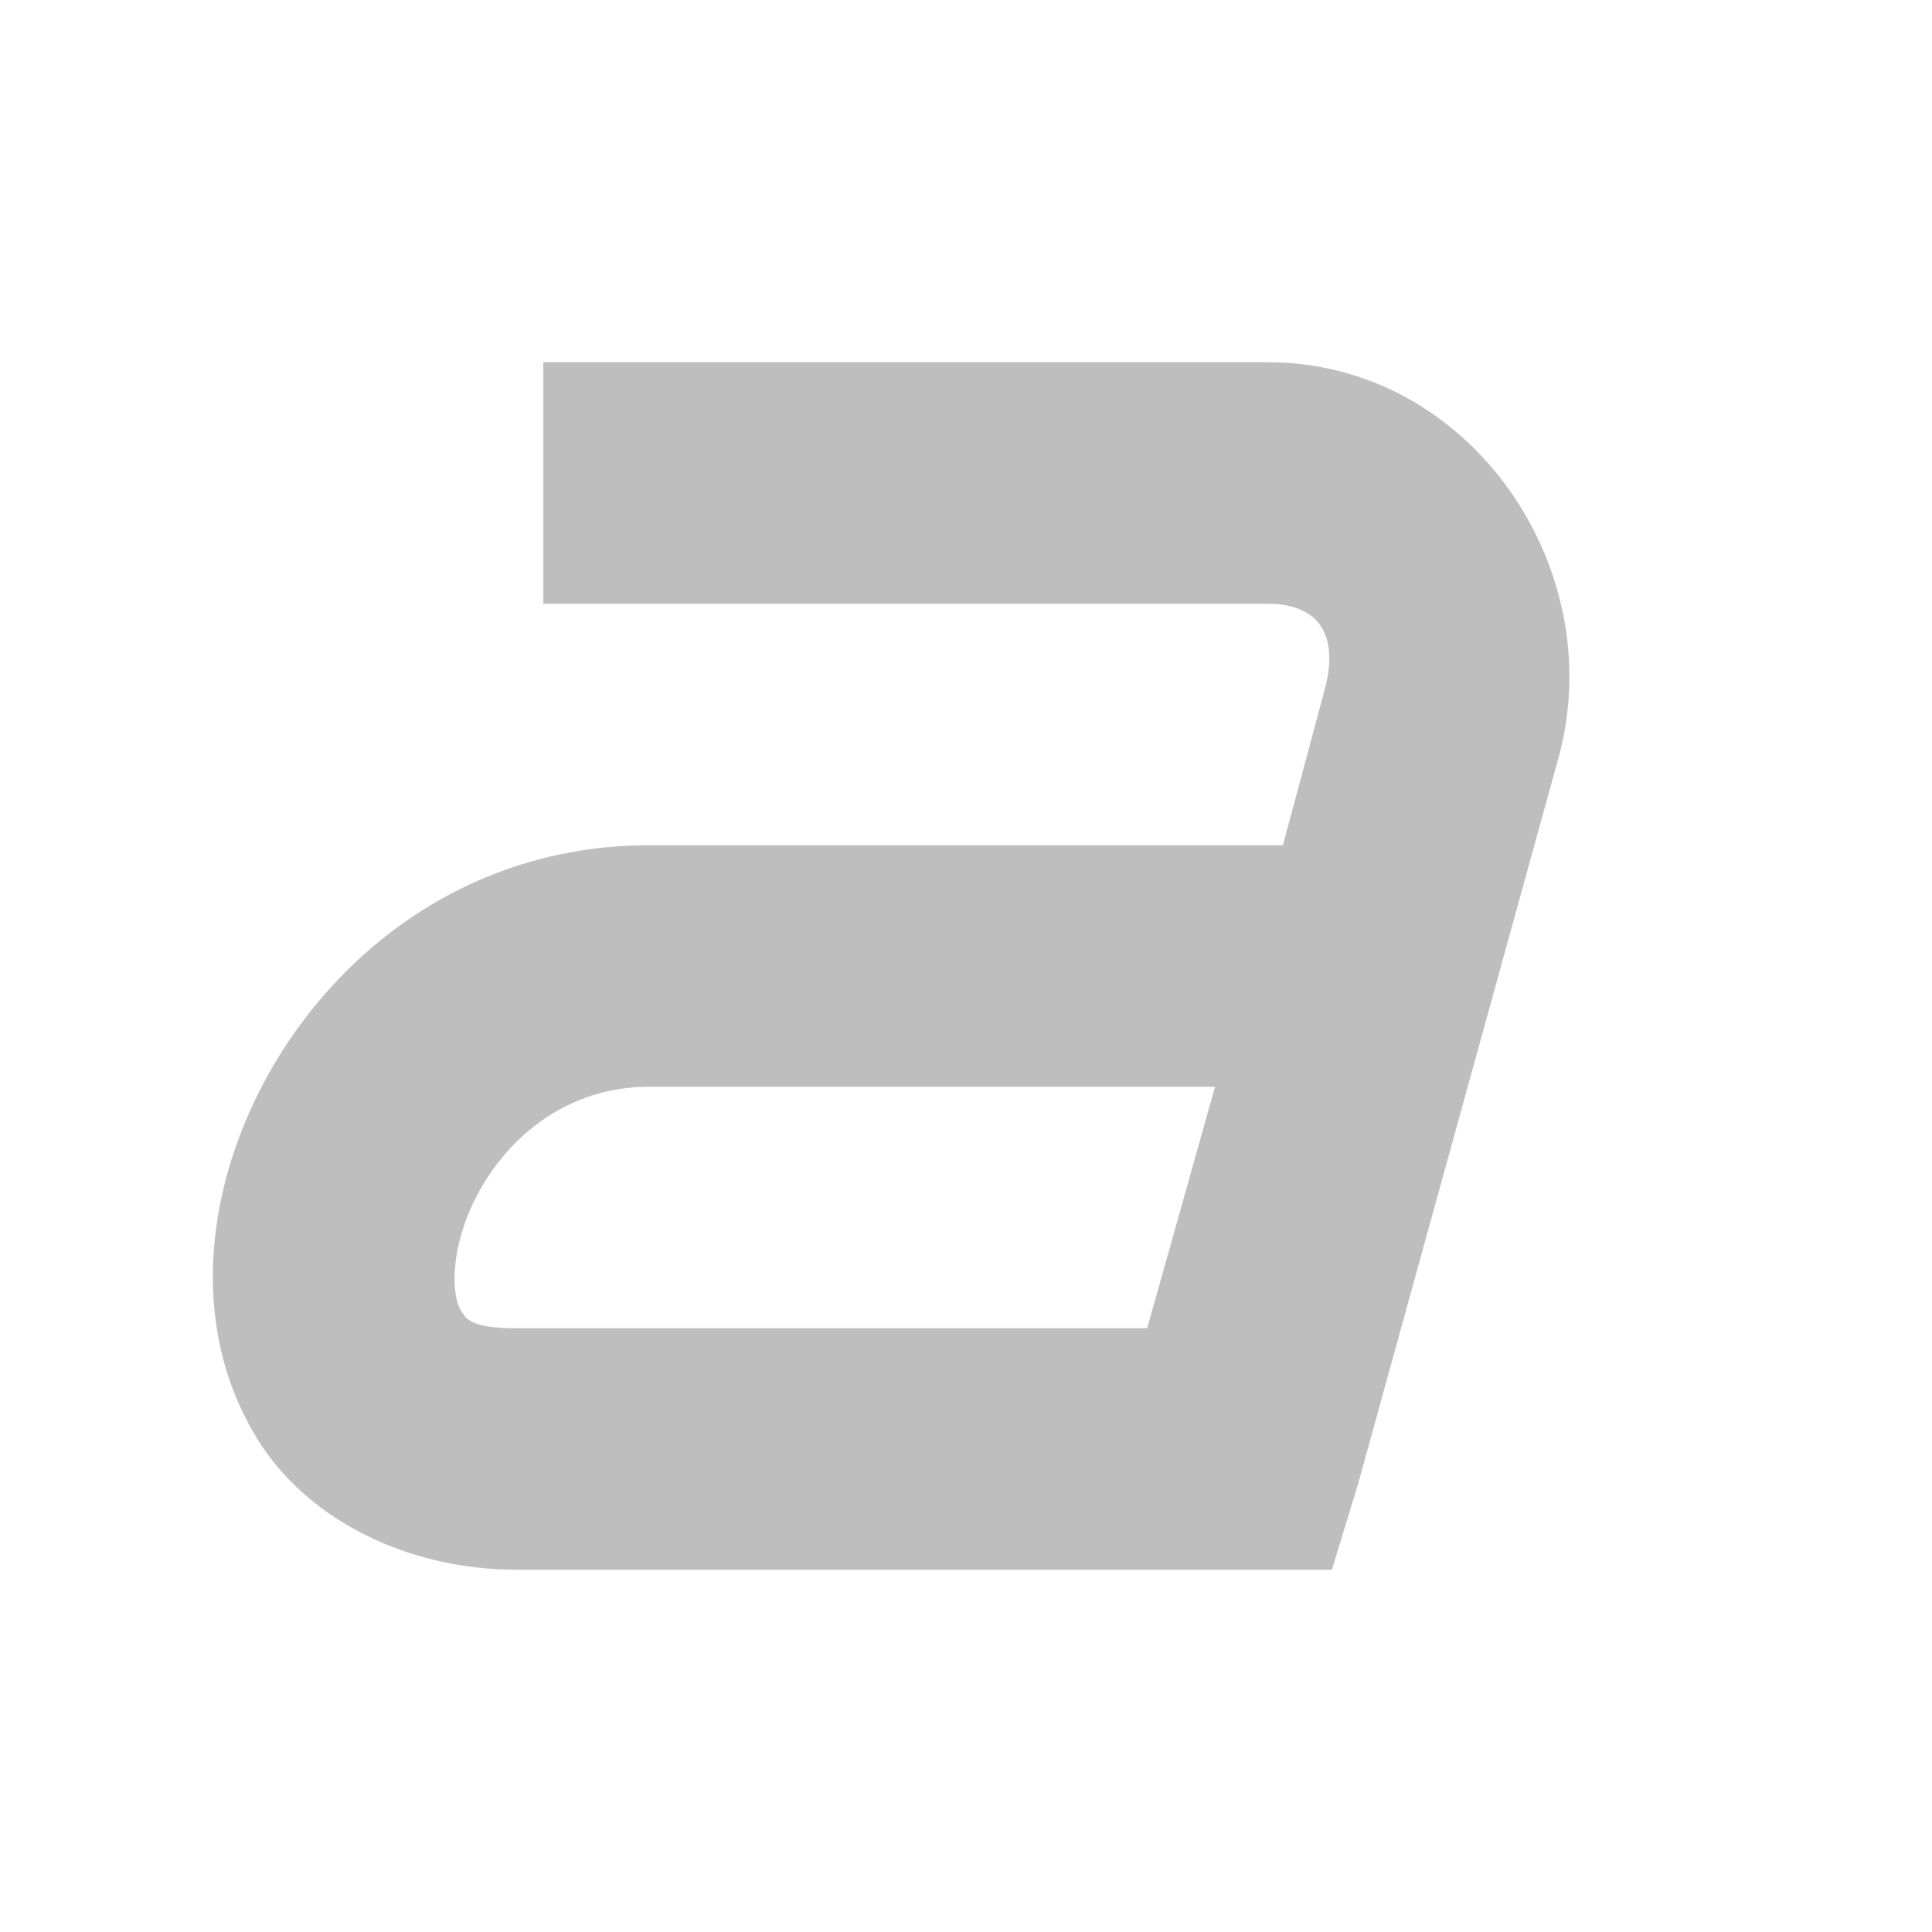
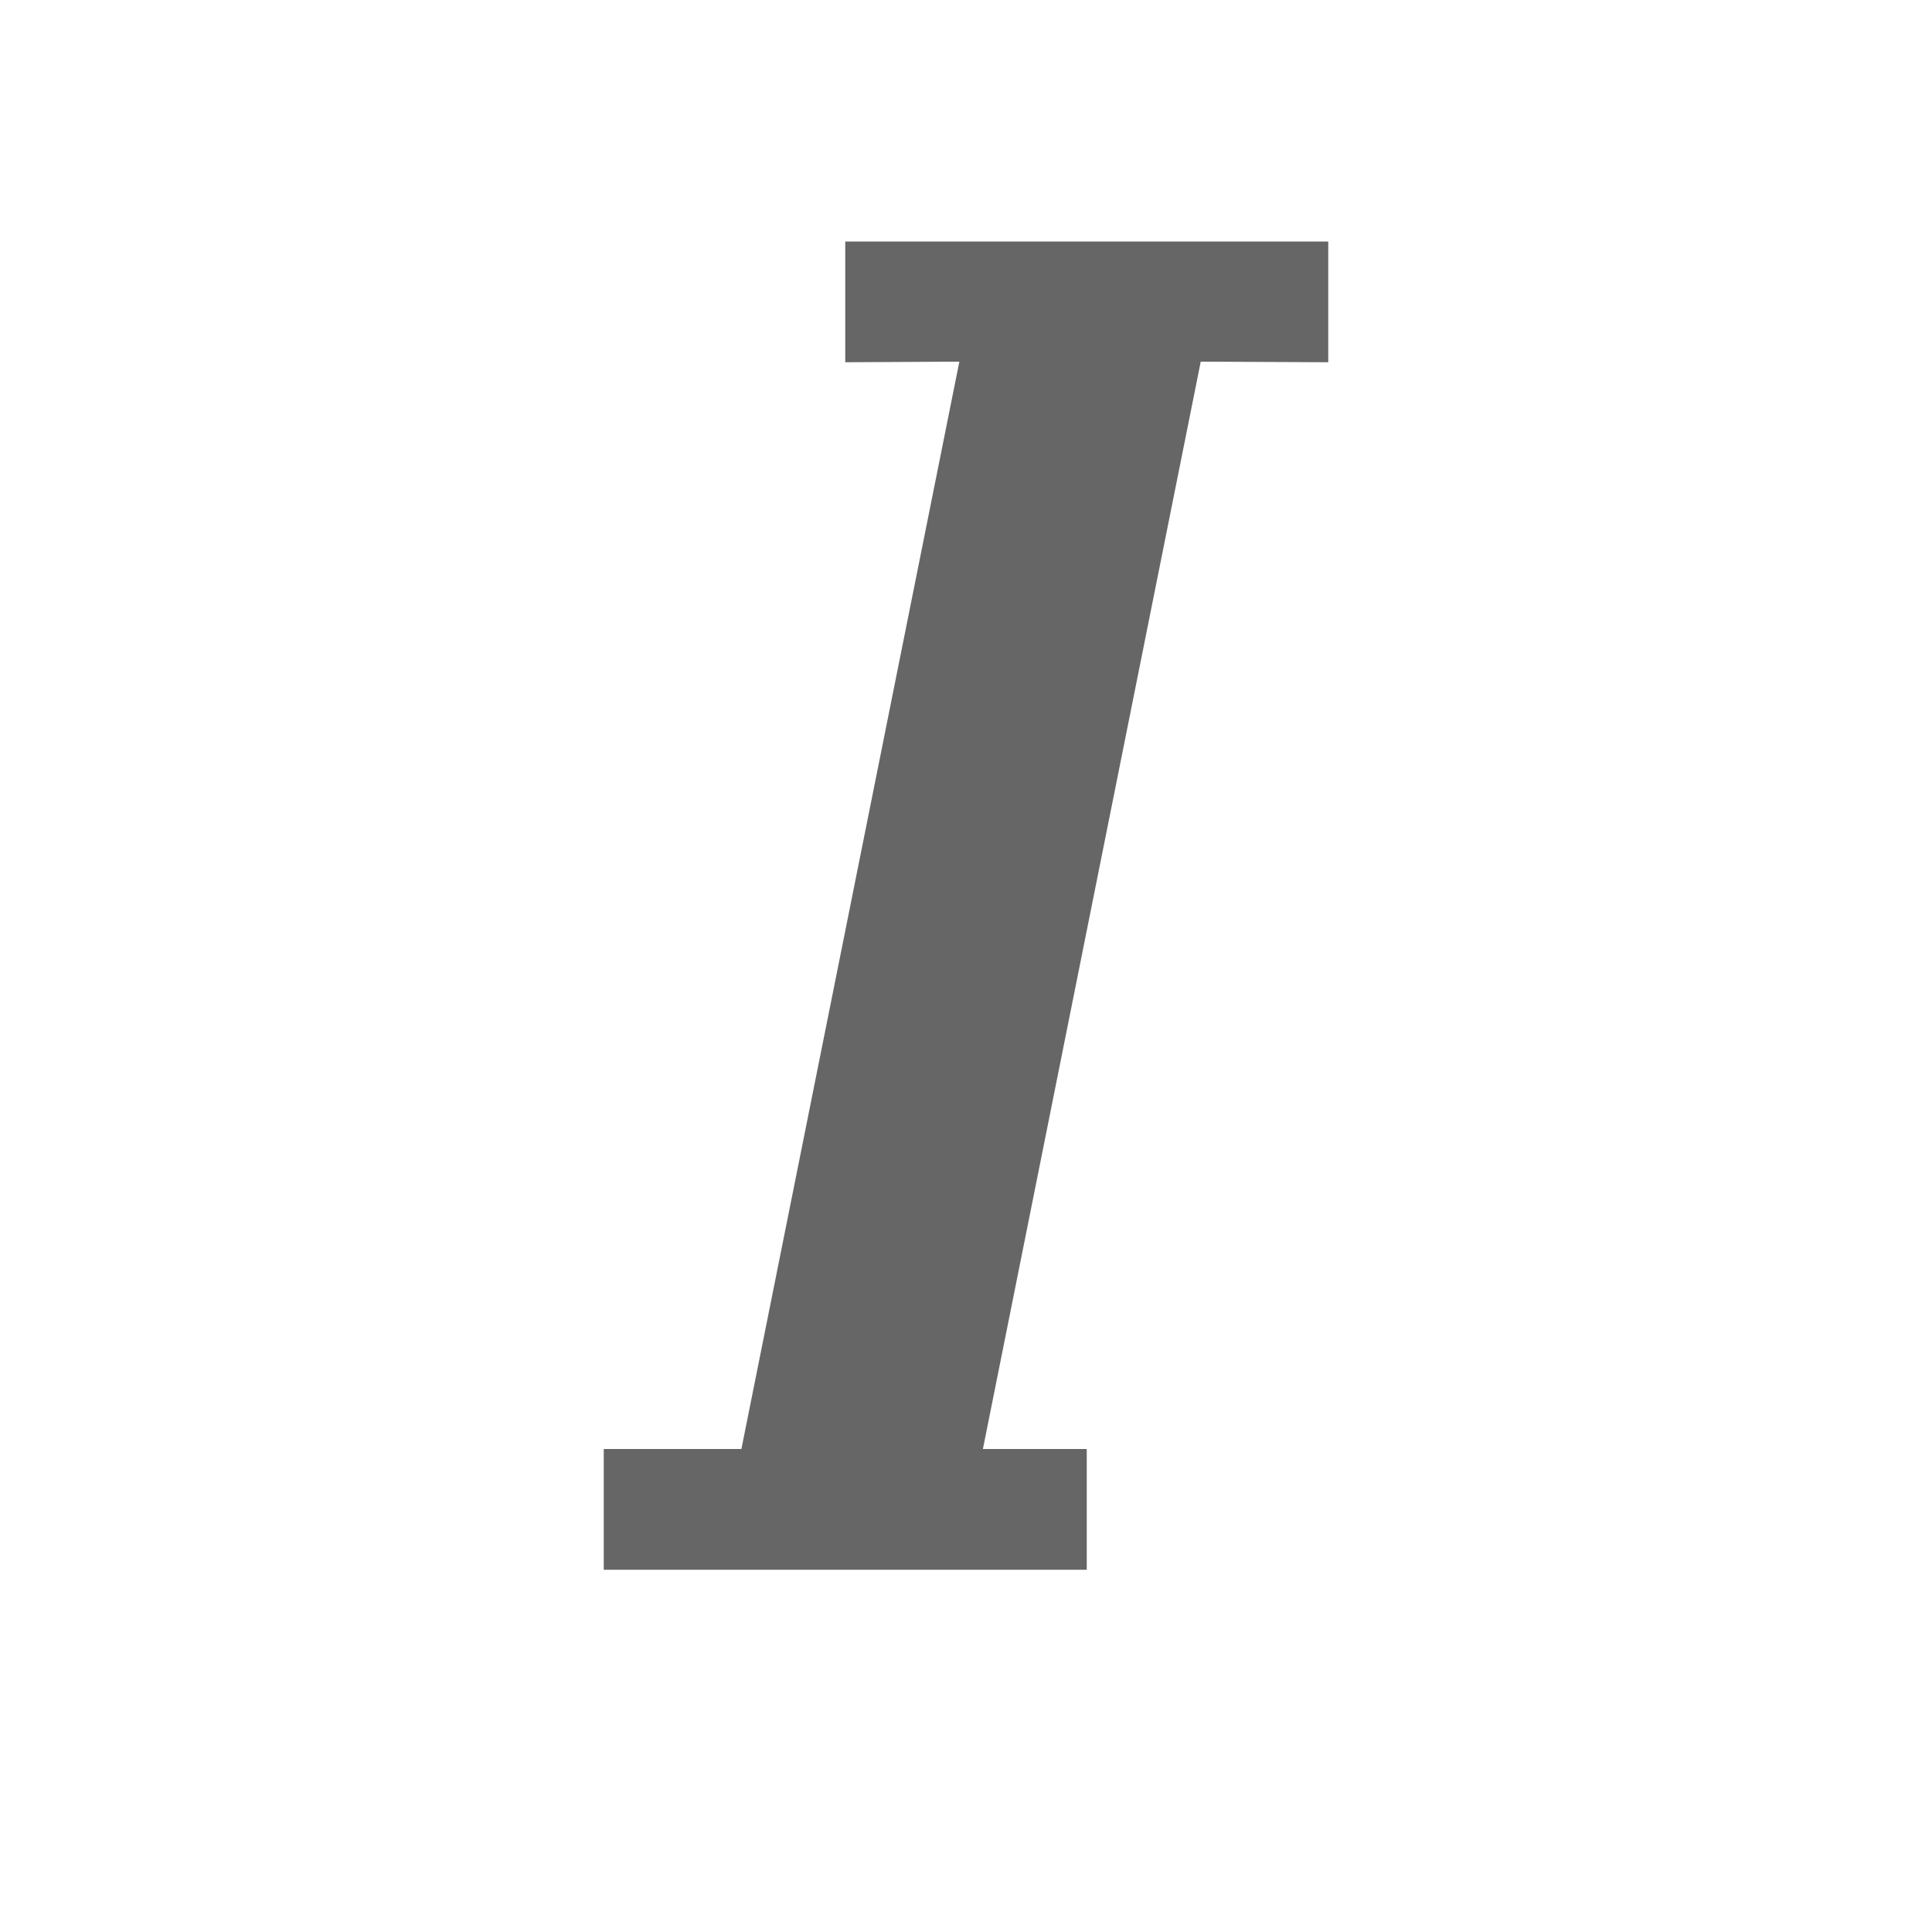
- <svg xmlns="http://www.w3.org/2000/svg" height="16" id="svg7384" version="1.1" width="16">
-   <defs id="defs7386">
-     <filter color-interpolation-filters="sRGB" id="filter7554">
-       <feBlend id="feBlend7556" in2="BackgroundImage" mode="darken" />
-     </filter>
-     <filter color-interpolation-filters="sRGB" id="filter7554-7">
-       <feBlend id="feBlend7556-6" in2="BackgroundImage" mode="darken" />
-     </filter>
-   </defs>
-   <g id="layer9" label="status" style="display:inline" transform="translate(-453.0006,-48)" />
-   <g id="layer10" style="display:inline" transform="translate(-453.0006,-48)" />
-   <g id="layer13" style="display:inline" transform="translate(-453.0006,-48)" />
-   <g id="layer14" transform="translate(-453.0006,-48)" />
-   <g id="layer15" style="display:inline" transform="translate(-453.0006,-48)" />
-   <g id="g71291" style="display:inline" transform="translate(-453.0006,-48)" />
-   <g id="layer12" style="display:inline" transform="translate(-453.0006,-48)">
-     <path d="m 457.5,51 0,2 6,0 c 0.428,0 0.594,0.267 0.469,0.719 L 463.625,55 l -5.25,0 c -1.839,0 -3.125,1.352 -3.5,2.75 -0.187,0.699 -0.162,1.479 0.25,2.156 C 455.537,60.584 456.373,61 457.281,61 l 6,0 0.75,0 0.219,-0.719 1.656,-6 C 466.341,52.712 465.18,51 463.5,51 l -6,0 z m 0.875,6 4.688,0 -0.562,2 -5.219,0 c -0.398,0 -0.425,-0.084 -0.469,-0.156 -0.044,-0.073 -0.081,-0.293 0,-0.594 0.162,-0.602 0.718,-1.25 1.562,-1.25 z" id="path11643-3-5" style="font-size:medium;font-style:normal;font-variant:normal;font-weight:normal;font-stretch:normal;text-indent:0;text-align:start;text-decoration:none;line-height:normal;letter-spacing:normal;word-spacing:normal;text-transform:none;direction:ltr;block-progression:tb;writing-mode:lr-tb;text-anchor:start;baseline-shift:baseline;color:#000000;fill:#bebebe;fill-opacity:1;stroke:none;stroke-width:2;marker:none;visibility:visible;display:inline;overflow:visible;enable-background:accumulate;font-family:Sans;-inkscape-font-specification:Sans" />
+ <svg xmlns="http://www.w3.org/2000/svg" height="16" width="16" id="svg2" version="1.1">
+   <defs id="defs10" />
+   <g transform="translate(-633 -137)" id="g4">
+     <path d="M640 139v1l.945-.005L639.14 149H638v1h4v-1h-.86l1.804-9.005L644 140v-1z" fill="#666" id="path6" />
  </g>
</svg>
